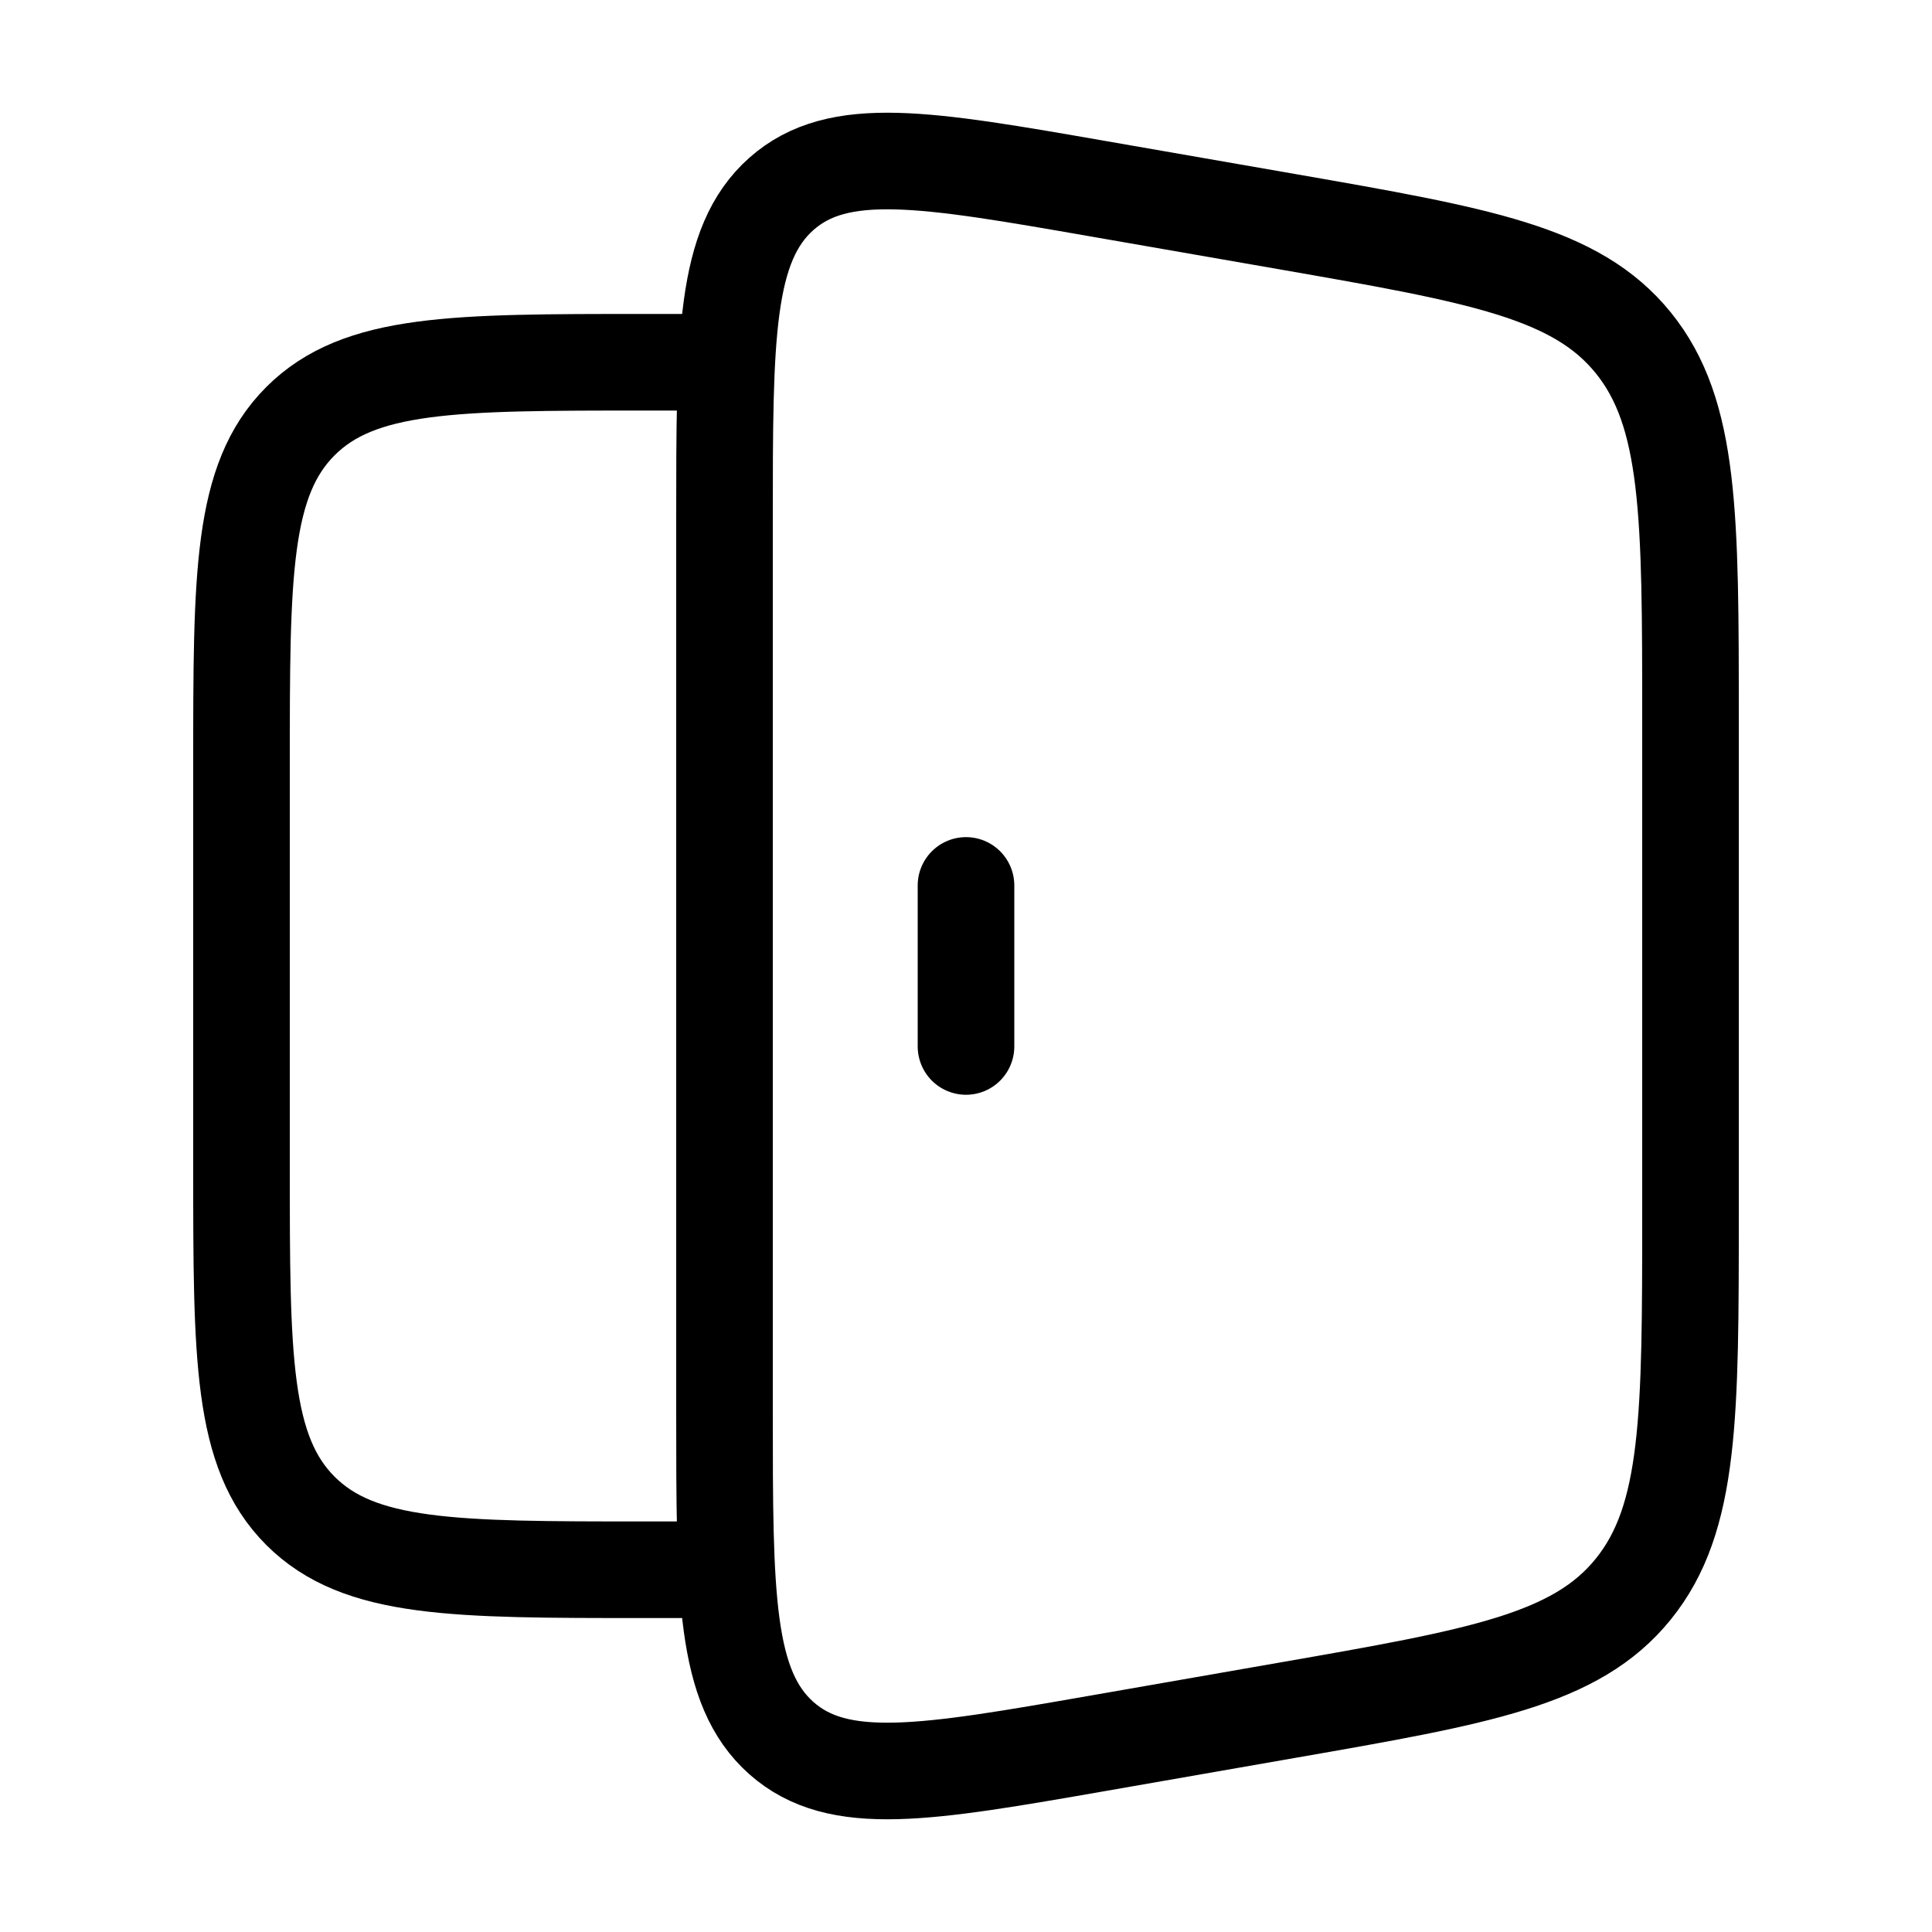
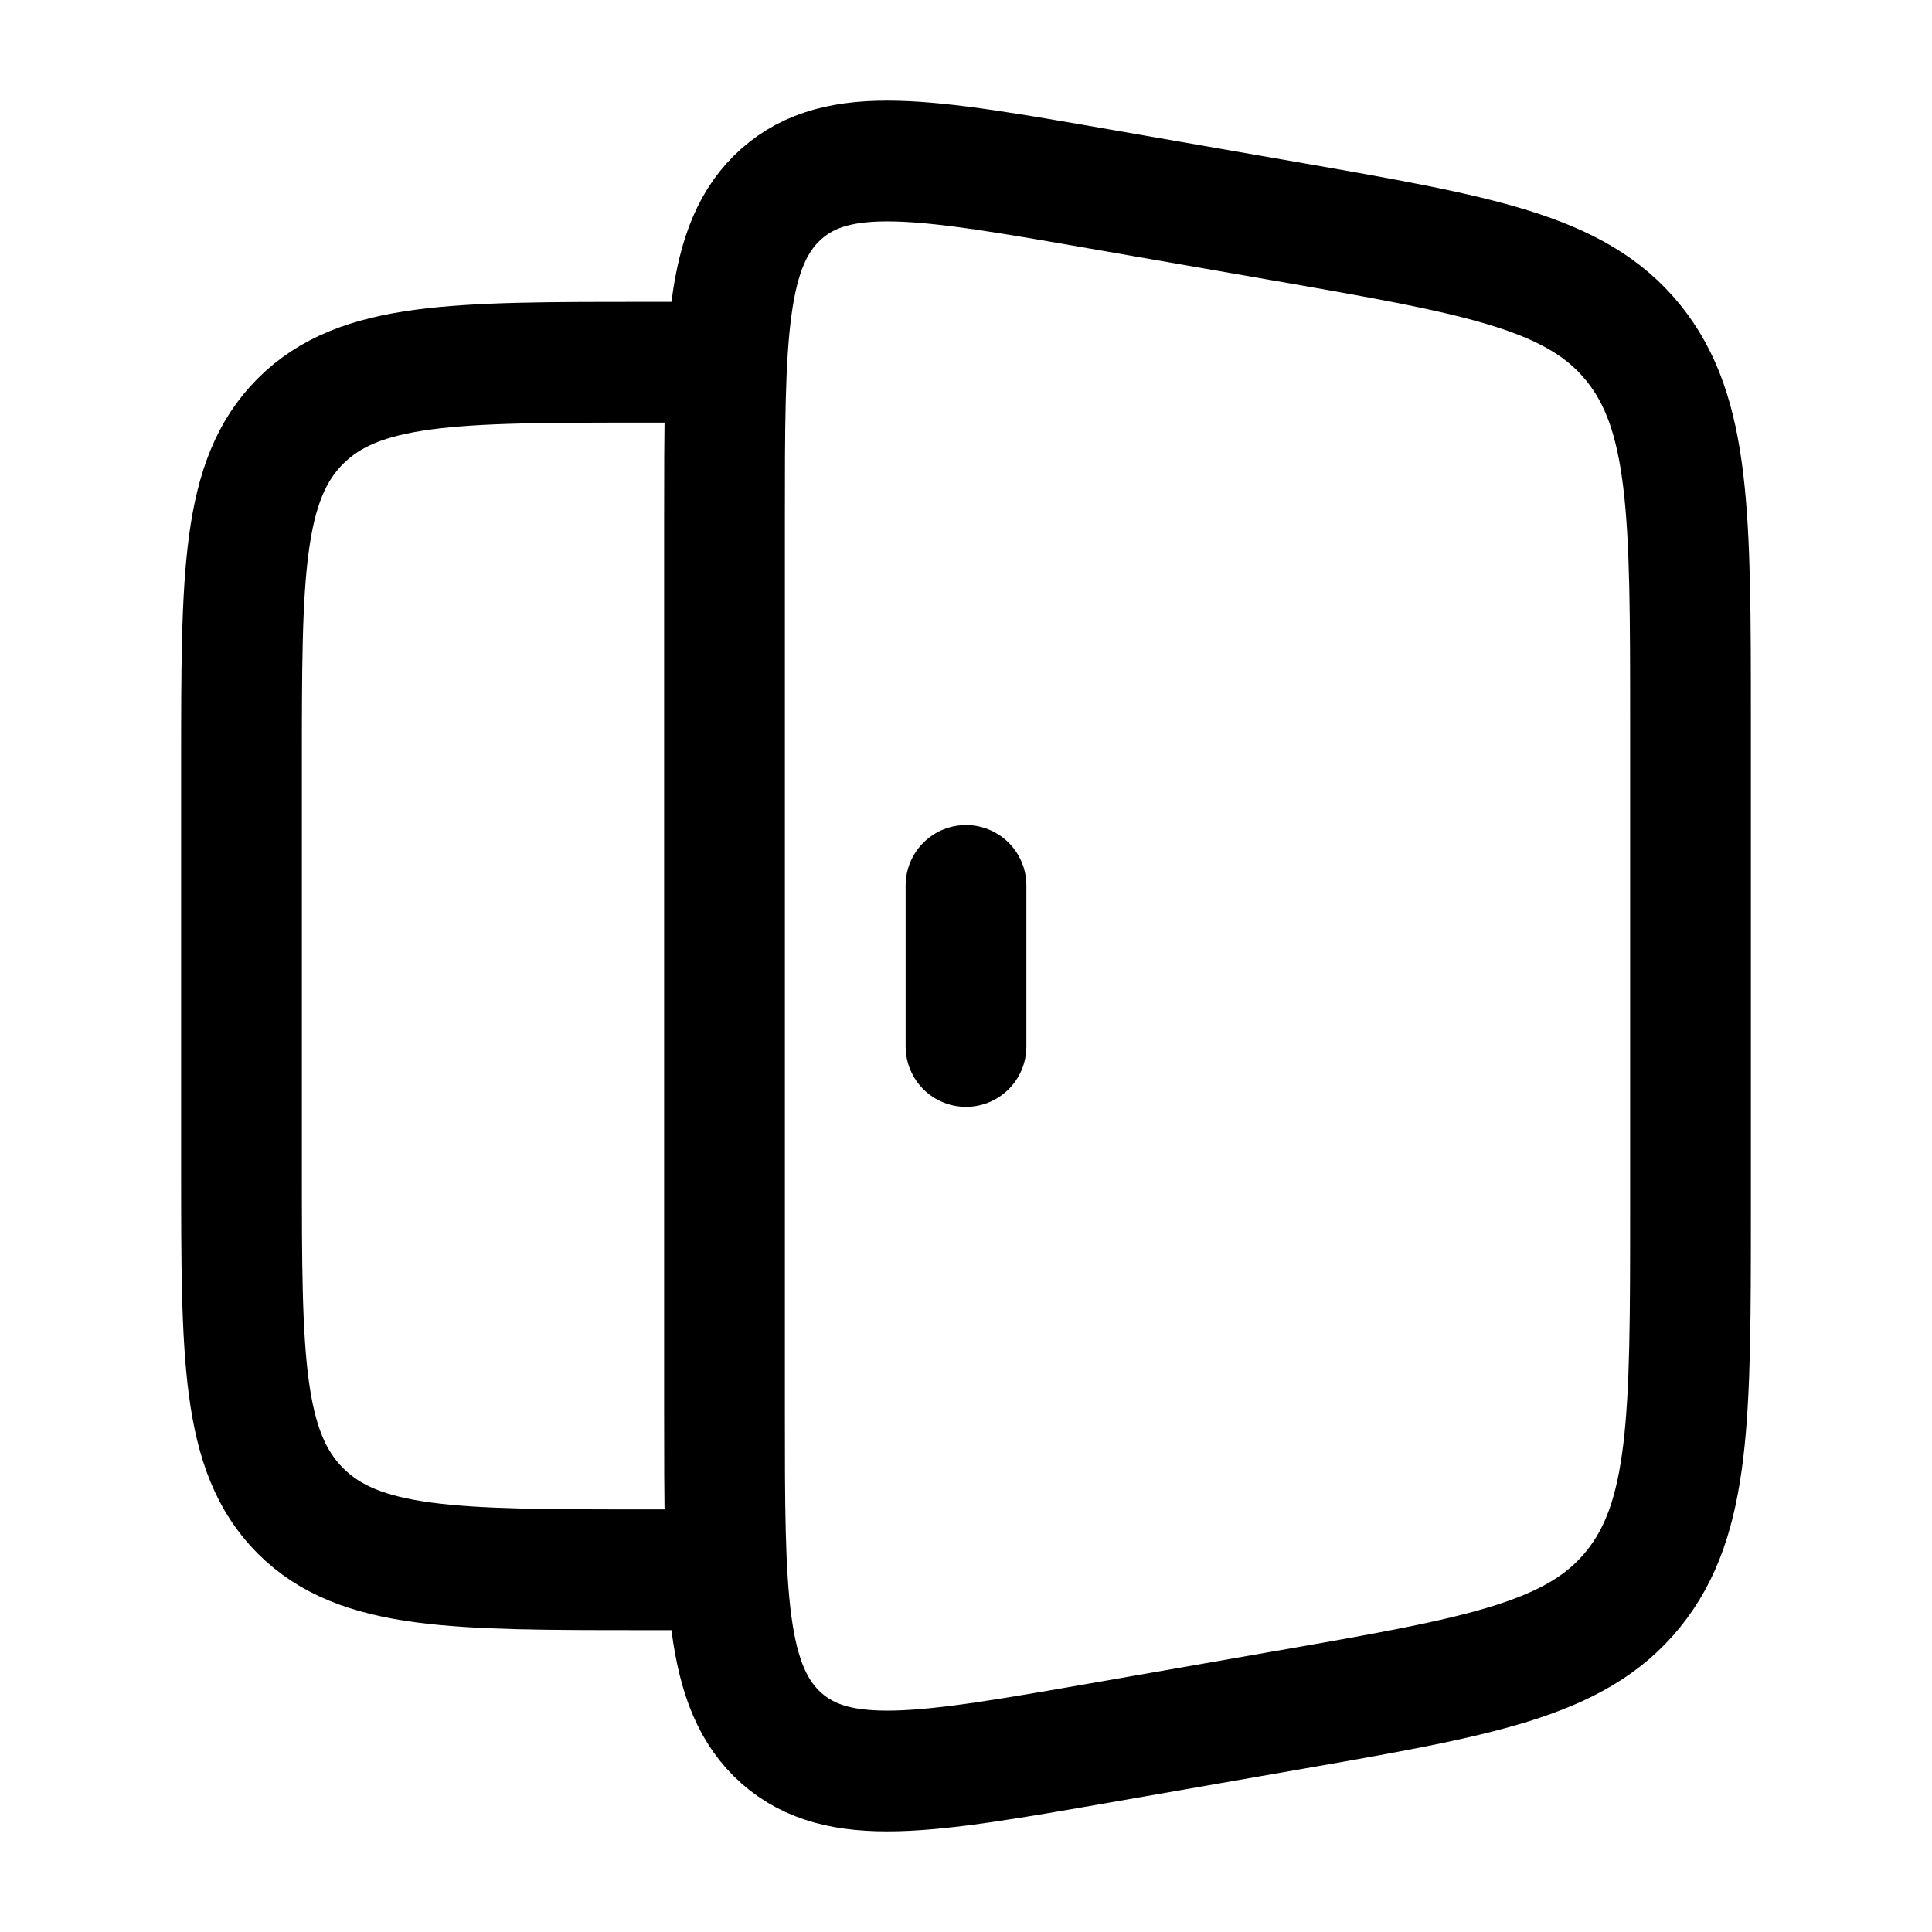
<svg xmlns="http://www.w3.org/2000/svg" width="20" height="20" viewBox="0 0 20 20" fill="none">
-   <path d="M7.5 3.75H6.667C4.702 3.75 3.72 3.75 3.11 4.36C2.5 4.97 2.5 5.952 2.5 7.917V12.083C2.5 14.047 2.5 15.03 3.11 15.64C3.72 16.25 4.702 16.25 6.667 16.25H7.5" stroke="currentColor" />
-   <path d="M7.5 5.397C7.5 3.485 7.5 2.53 8.089 2.007C8.679 1.485 9.58 1.642 11.381 1.956L13.322 2.294C15.317 2.642 16.315 2.817 16.907 3.548C17.5 4.28 17.5 5.339 17.5 7.456V12.544C17.5 14.661 17.5 15.719 16.907 16.451C16.315 17.183 15.317 17.357 13.322 17.705L11.381 18.044C9.58 18.358 8.679 18.515 8.089 17.993C7.5 17.47 7.5 16.514 7.5 14.603V5.397Z" stroke="currentColor" />
-   <path d="M10 9.166V10.833" stroke="currentColor" stroke-linecap="round" />
+   <path d="M7.5 3.75H6.667C4.702 3.75 3.72 3.75 3.11 4.36C2.5 4.97 2.5 5.952 2.5 7.917V12.083C2.5 14.047 2.5 15.03 3.11 15.64C3.72 16.25 4.702 16.25 6.667 16.25H7.5" stroke="currentColor" stroke-width="1.25" />
+   <path d="M7.5 5.397C7.5 3.485 7.5 2.53 8.089 2.007C8.679 1.485 9.58 1.642 11.381 1.956L13.322 2.294C15.317 2.642 16.315 2.817 16.907 3.548C17.5 4.28 17.5 5.339 17.5 7.456V12.544C17.5 14.661 17.5 15.719 16.907 16.451C16.315 17.183 15.317 17.357 13.322 17.705L11.381 18.044C9.58 18.358 8.679 18.515 8.089 17.993C7.5 17.47 7.5 16.514 7.5 14.603V5.397Z" stroke="currentColor" stroke-width="1.25" />
+   <path d="M10 9.166V10.833" stroke="currentColor" stroke-width="1.25" stroke-linecap="round" />
</svg>
